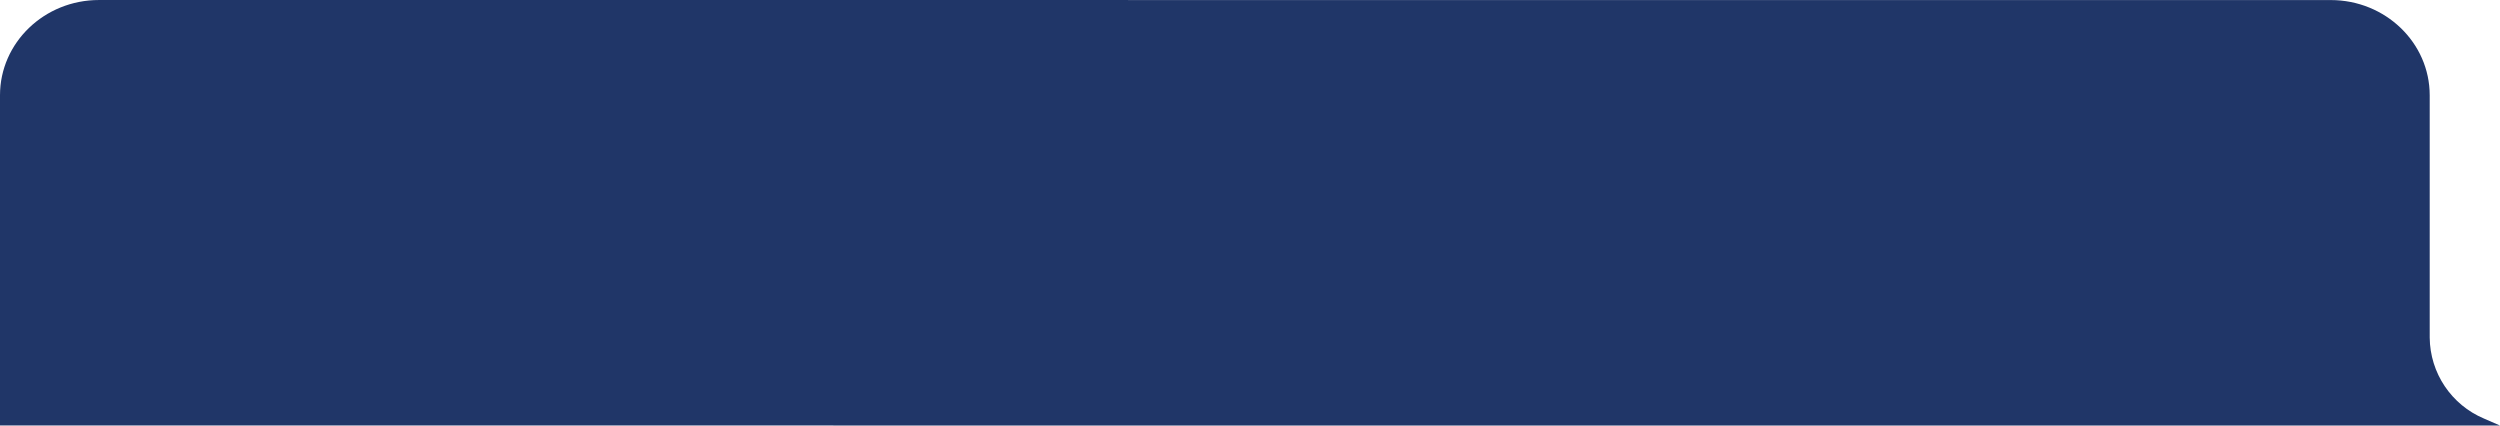
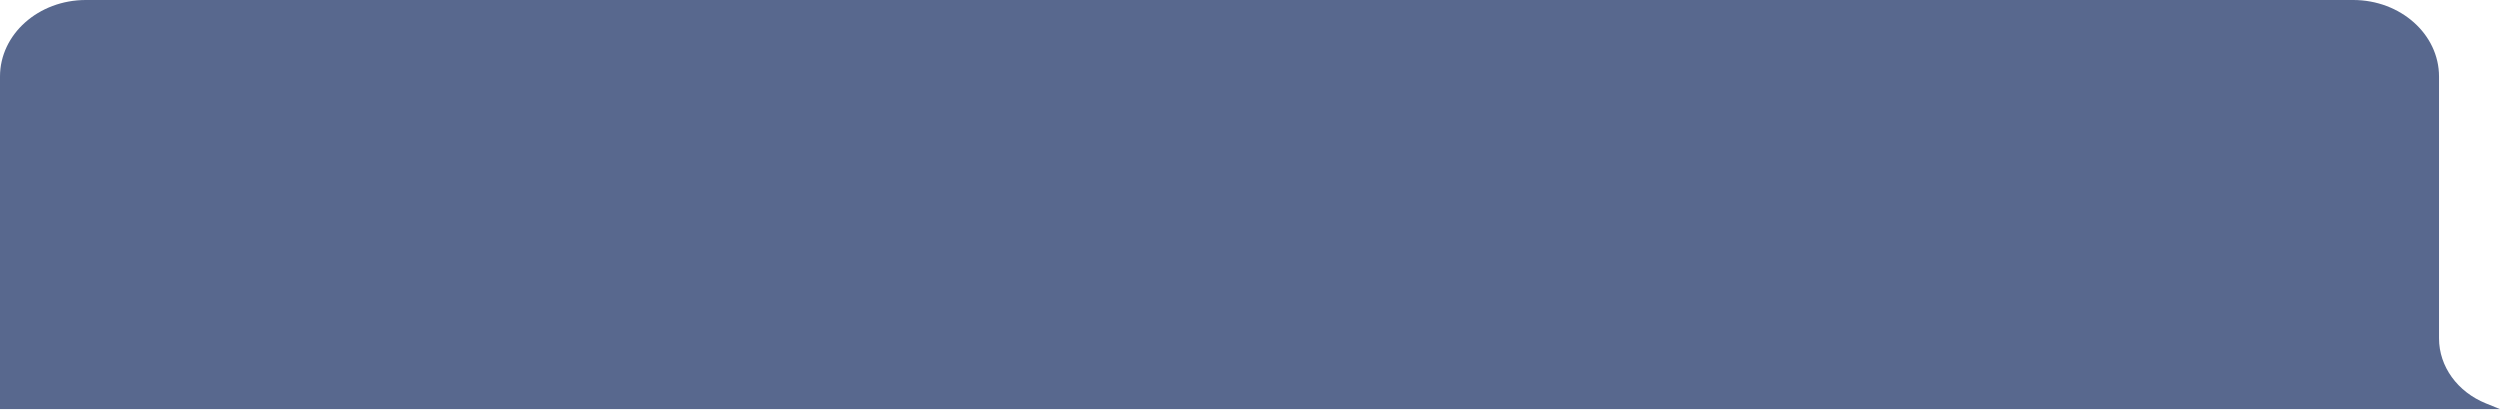
- <svg xmlns="http://www.w3.org/2000/svg" width="470" height="80" viewBox="0 0 470 80">
-   <path id="Path_543" data-name="Path 543" d="M969.791,1079.088l-470-.009V1017c0-9.892,8.333-17.91,18.613-17.91l419.558.009c10.28,0,18.614,8.018,18.614,17.91v45.554a16.675,16.675,0,0,0,10.188,15.207Z" transform="translate(-499.791 -999.088)" fill="#203668" />
+ <svg xmlns="http://www.w3.org/2000/svg" width="1100" height="180" viewBox="0 0 1100 180">
+   <path id="Union_6" data-name="Union 6" d="M15935,14924H14835l0-146.317c0-18.6,16.917-33.683,37.786-33.683h997.6c20.869,0,37.788,15.079,37.788,33.683l0,115.235c0,12.326,8.089,23.512,20.682,28.6Z" transform="translate(-14835.002 -14744.002)" fill="#203668" opacity="0.75" />
</svg>
